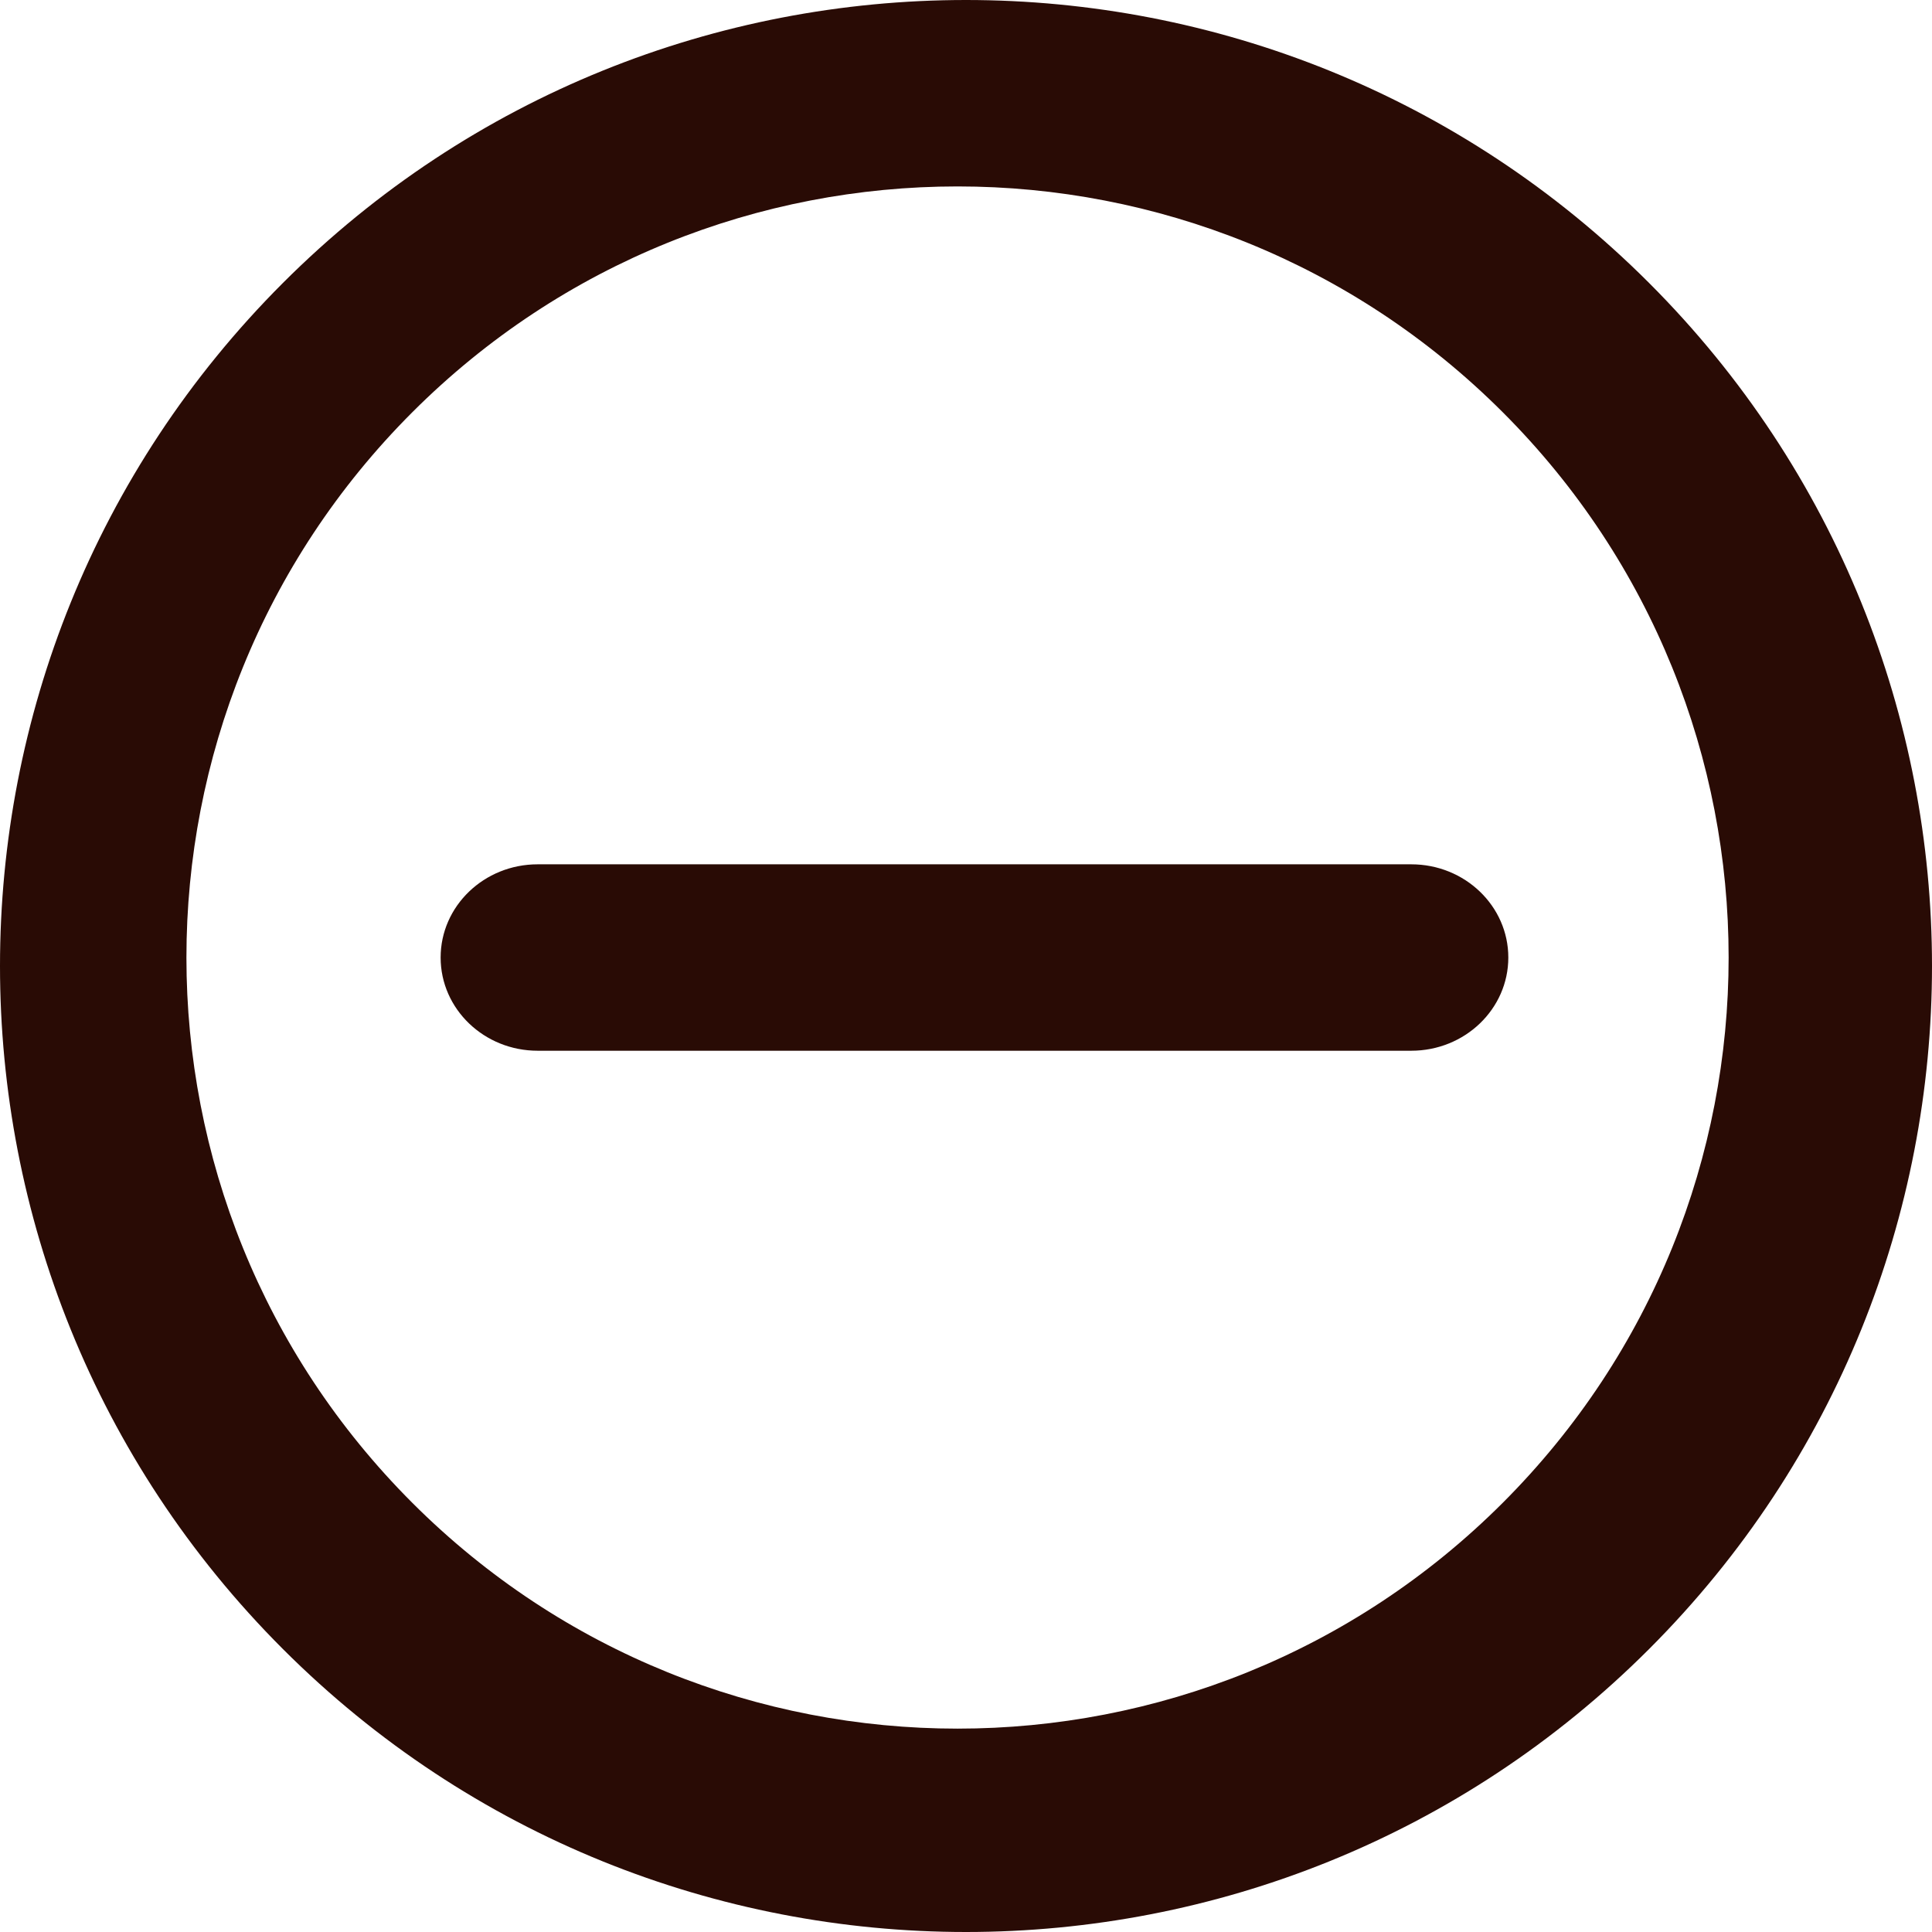
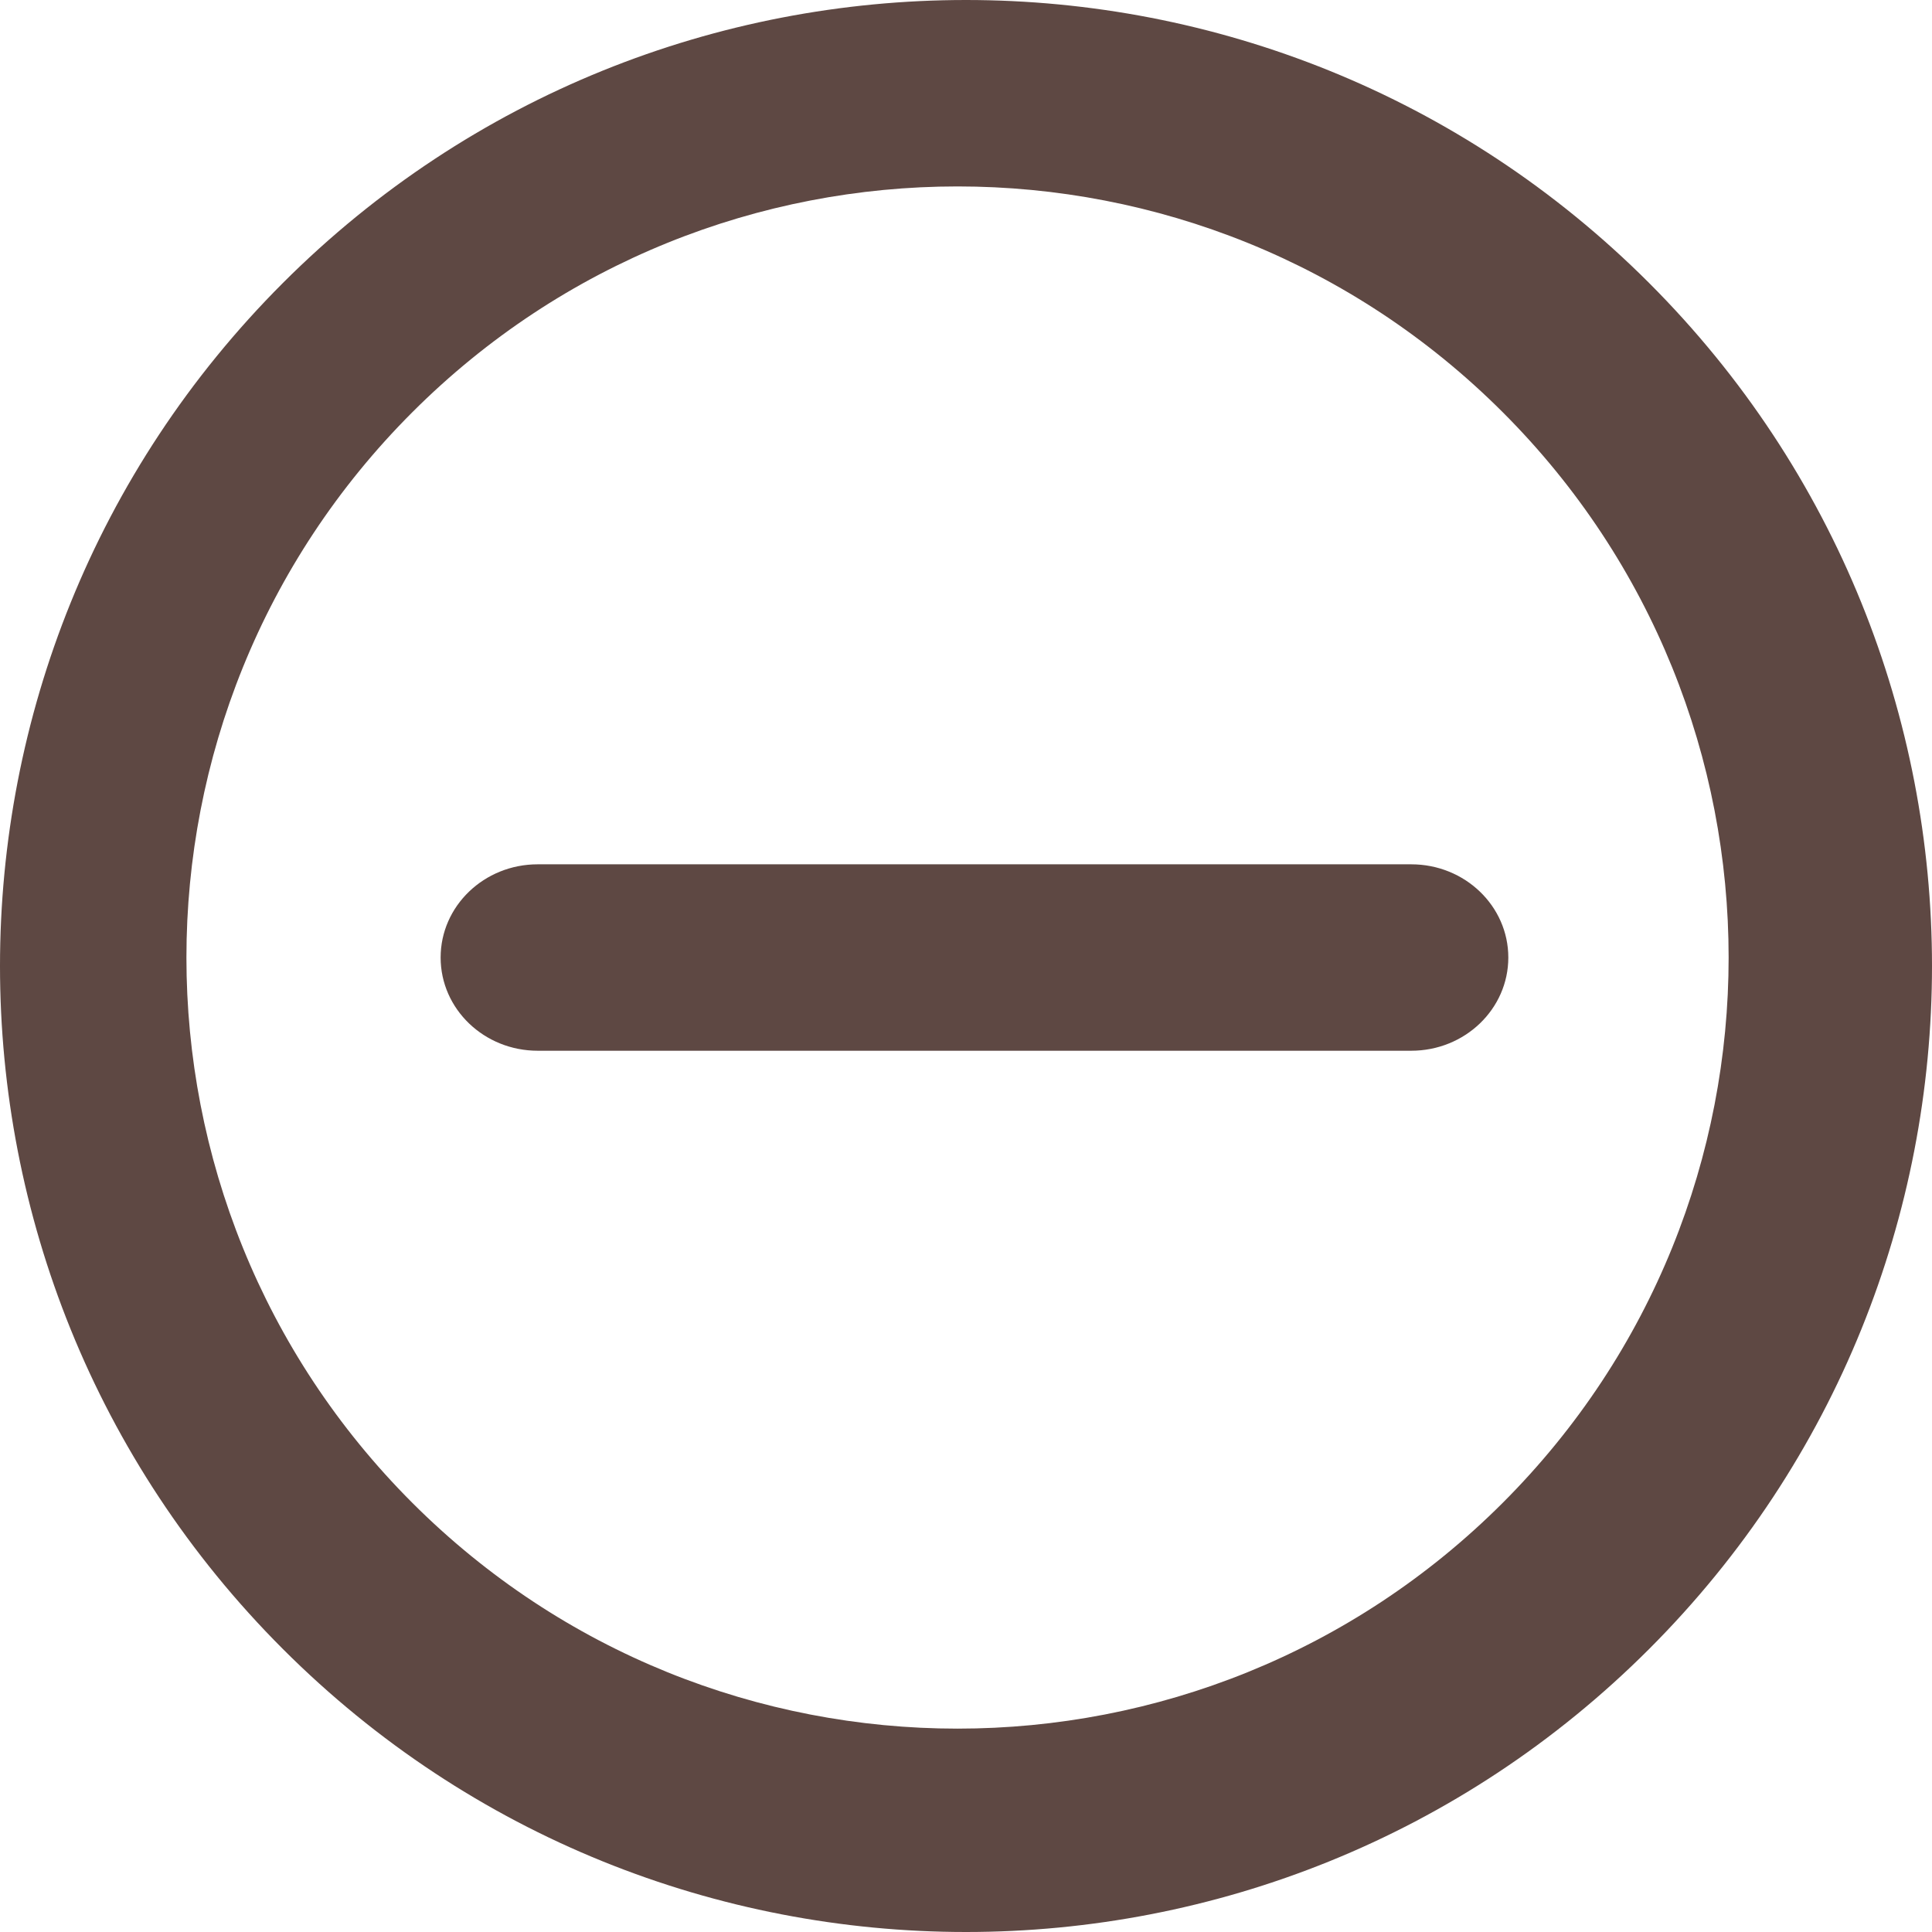
<svg xmlns="http://www.w3.org/2000/svg" viewBox="0 0 114 114" version="1.1">
-   <g id="5802" fill="rgba(41, 11, 5, 1)">
+   <g id="5802" fill="rgba(41, 11, 5, 0.75)">
    <path d="M16.695,16.695 C-5.565,38.955 -5.565,75.045 16.695,97.305 C38.954,119.565 75.046,119.565 97.305,97.305 C119.565,75.046 119.565,38.954 97.305,16.695 C75.045,-5.565 38.954,-5.565 16.695,16.695 L16.695,16.695 Z M88.673,88.674 C70.904,106.442 42.095,106.442 24.327,88.674 C6.558,70.906 6.558,42.095 24.327,24.327 C42.096,6.558 70.904,6.558 88.674,24.327 C106.442,42.096 106.442,70.905 88.673,88.674 L88.673,88.674 Z M88.673,88.674" id="Shape" />
    <path d="M83.273,62 L31.727,62 C28.564,62 26,59.538 26,56.5 C26,53.462 28.564,51 31.727,51 L83.273,51 C86.436,51 89,53.462 89,56.5 C89,59.538 86.436,62 83.273,62 L83.273,62 Z M83.273,62" id="Shape" />
  </g>
</svg>
